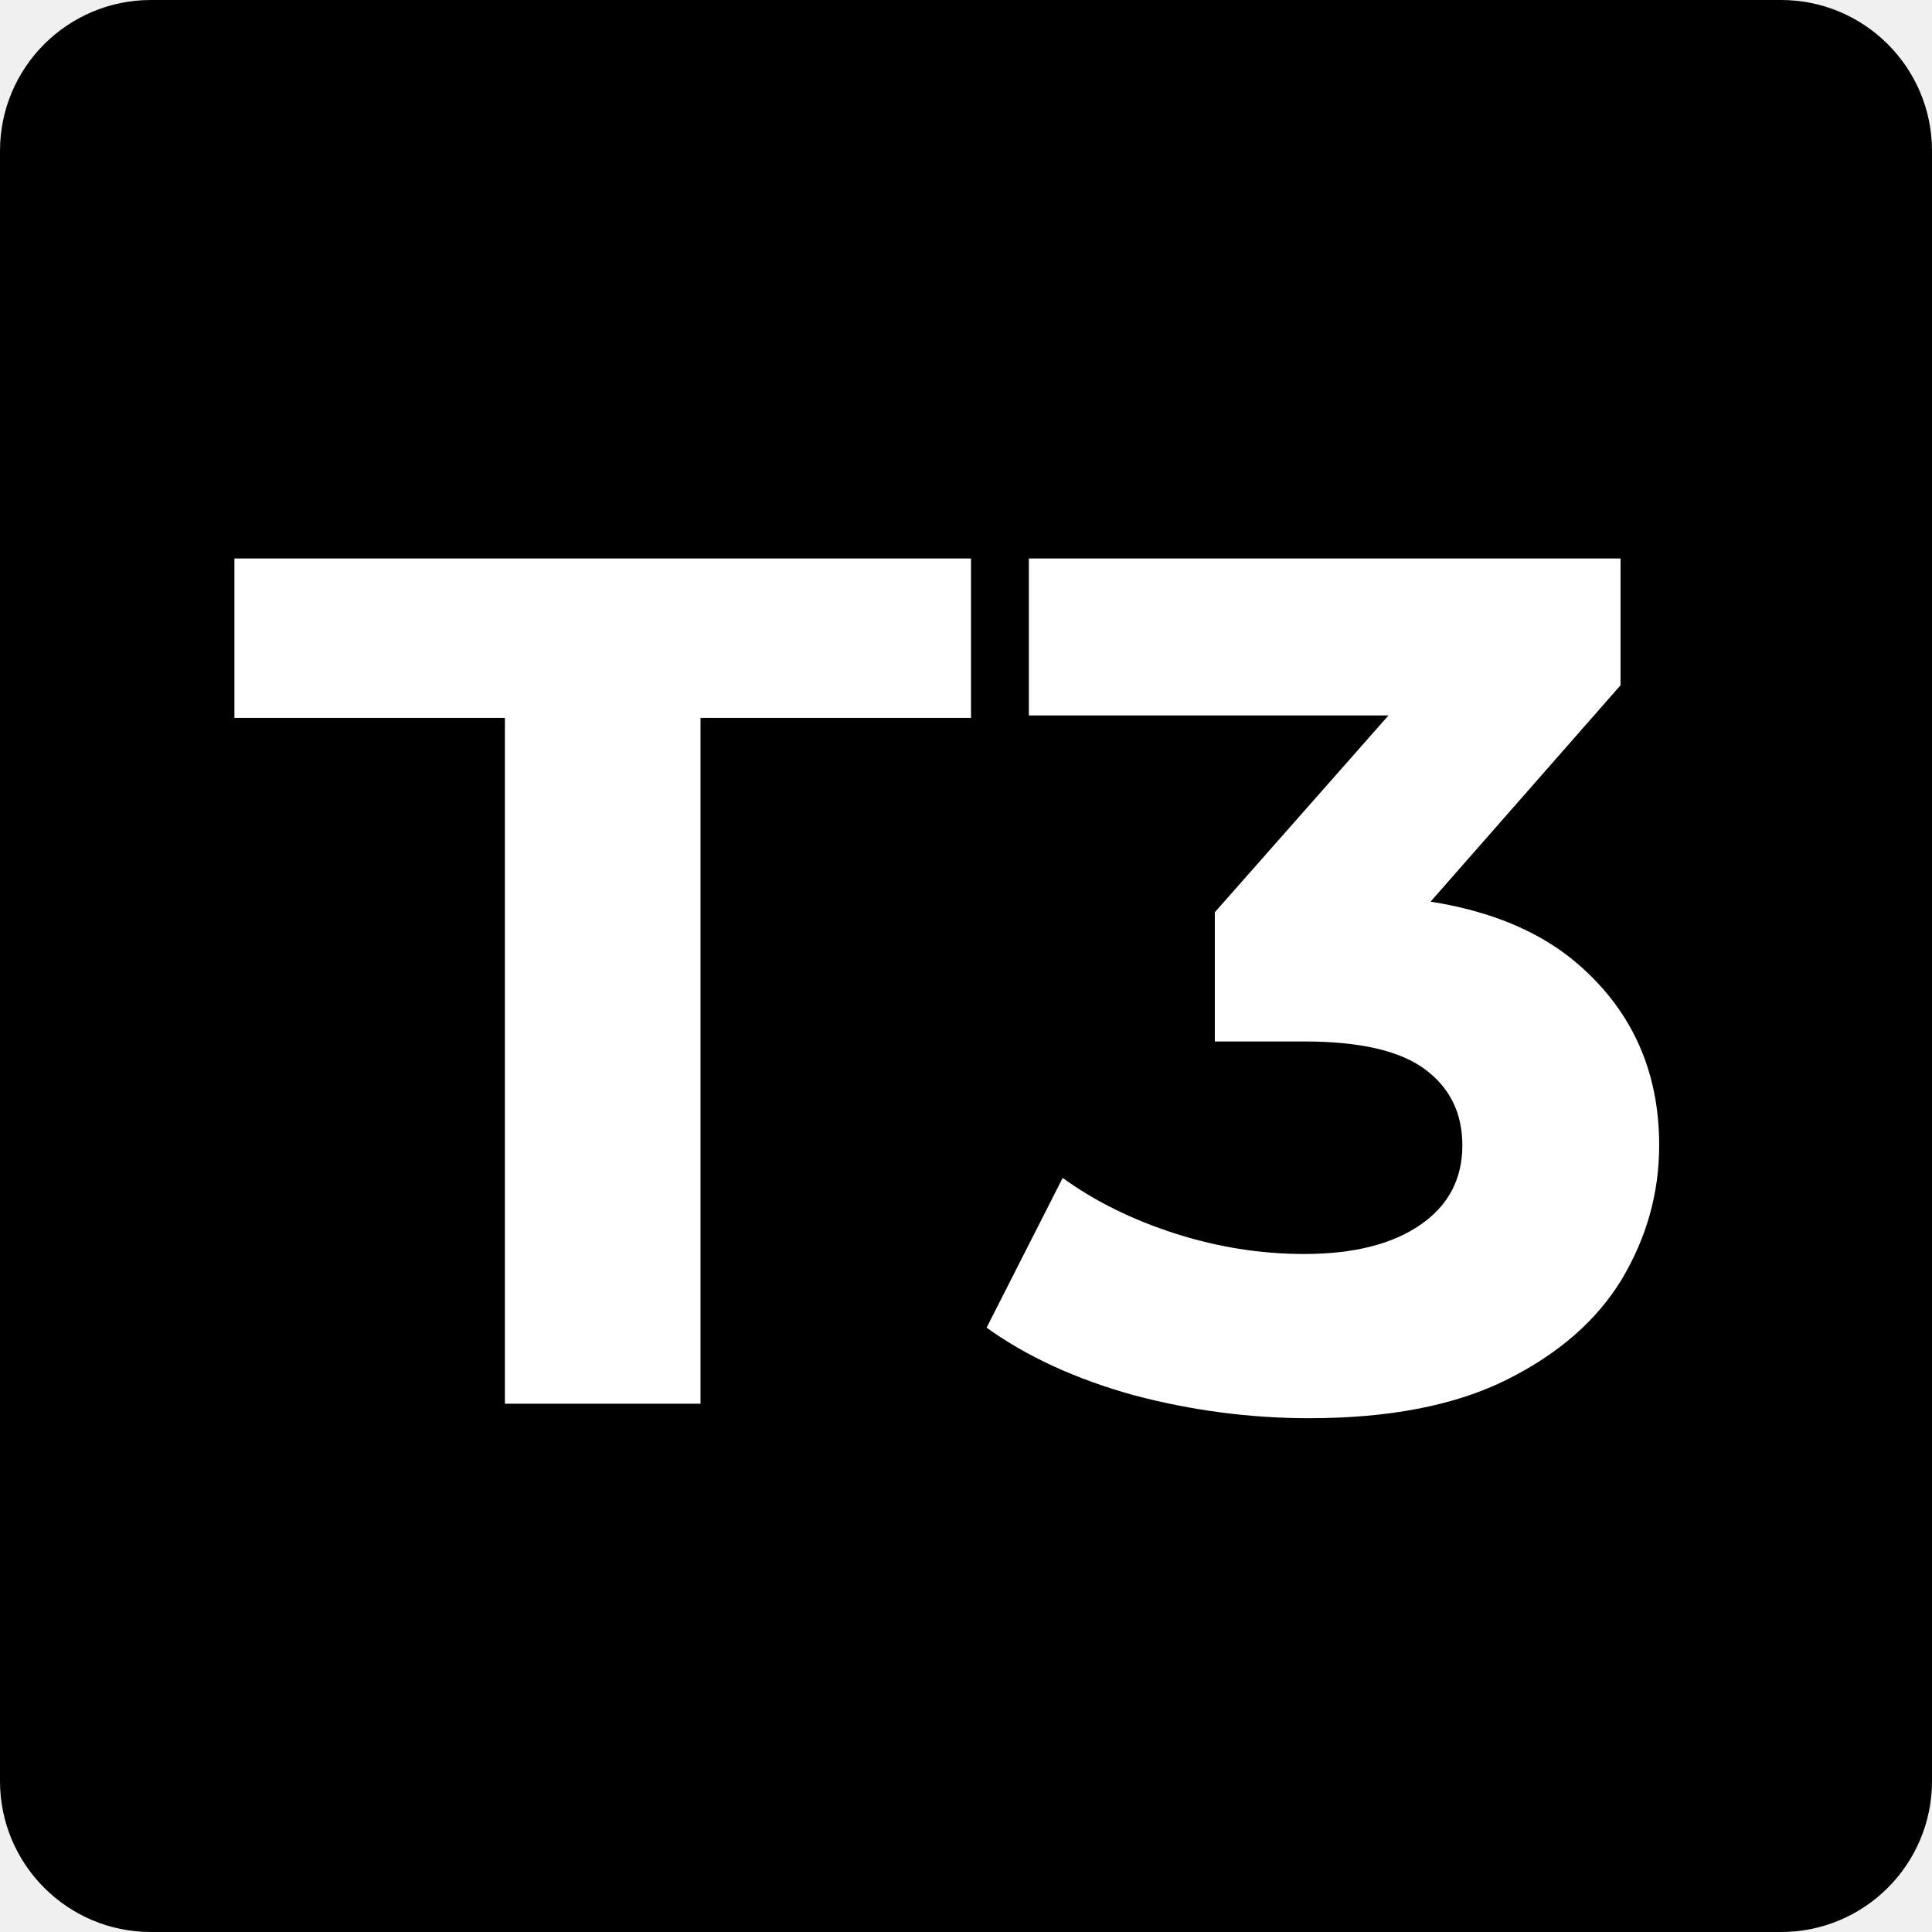
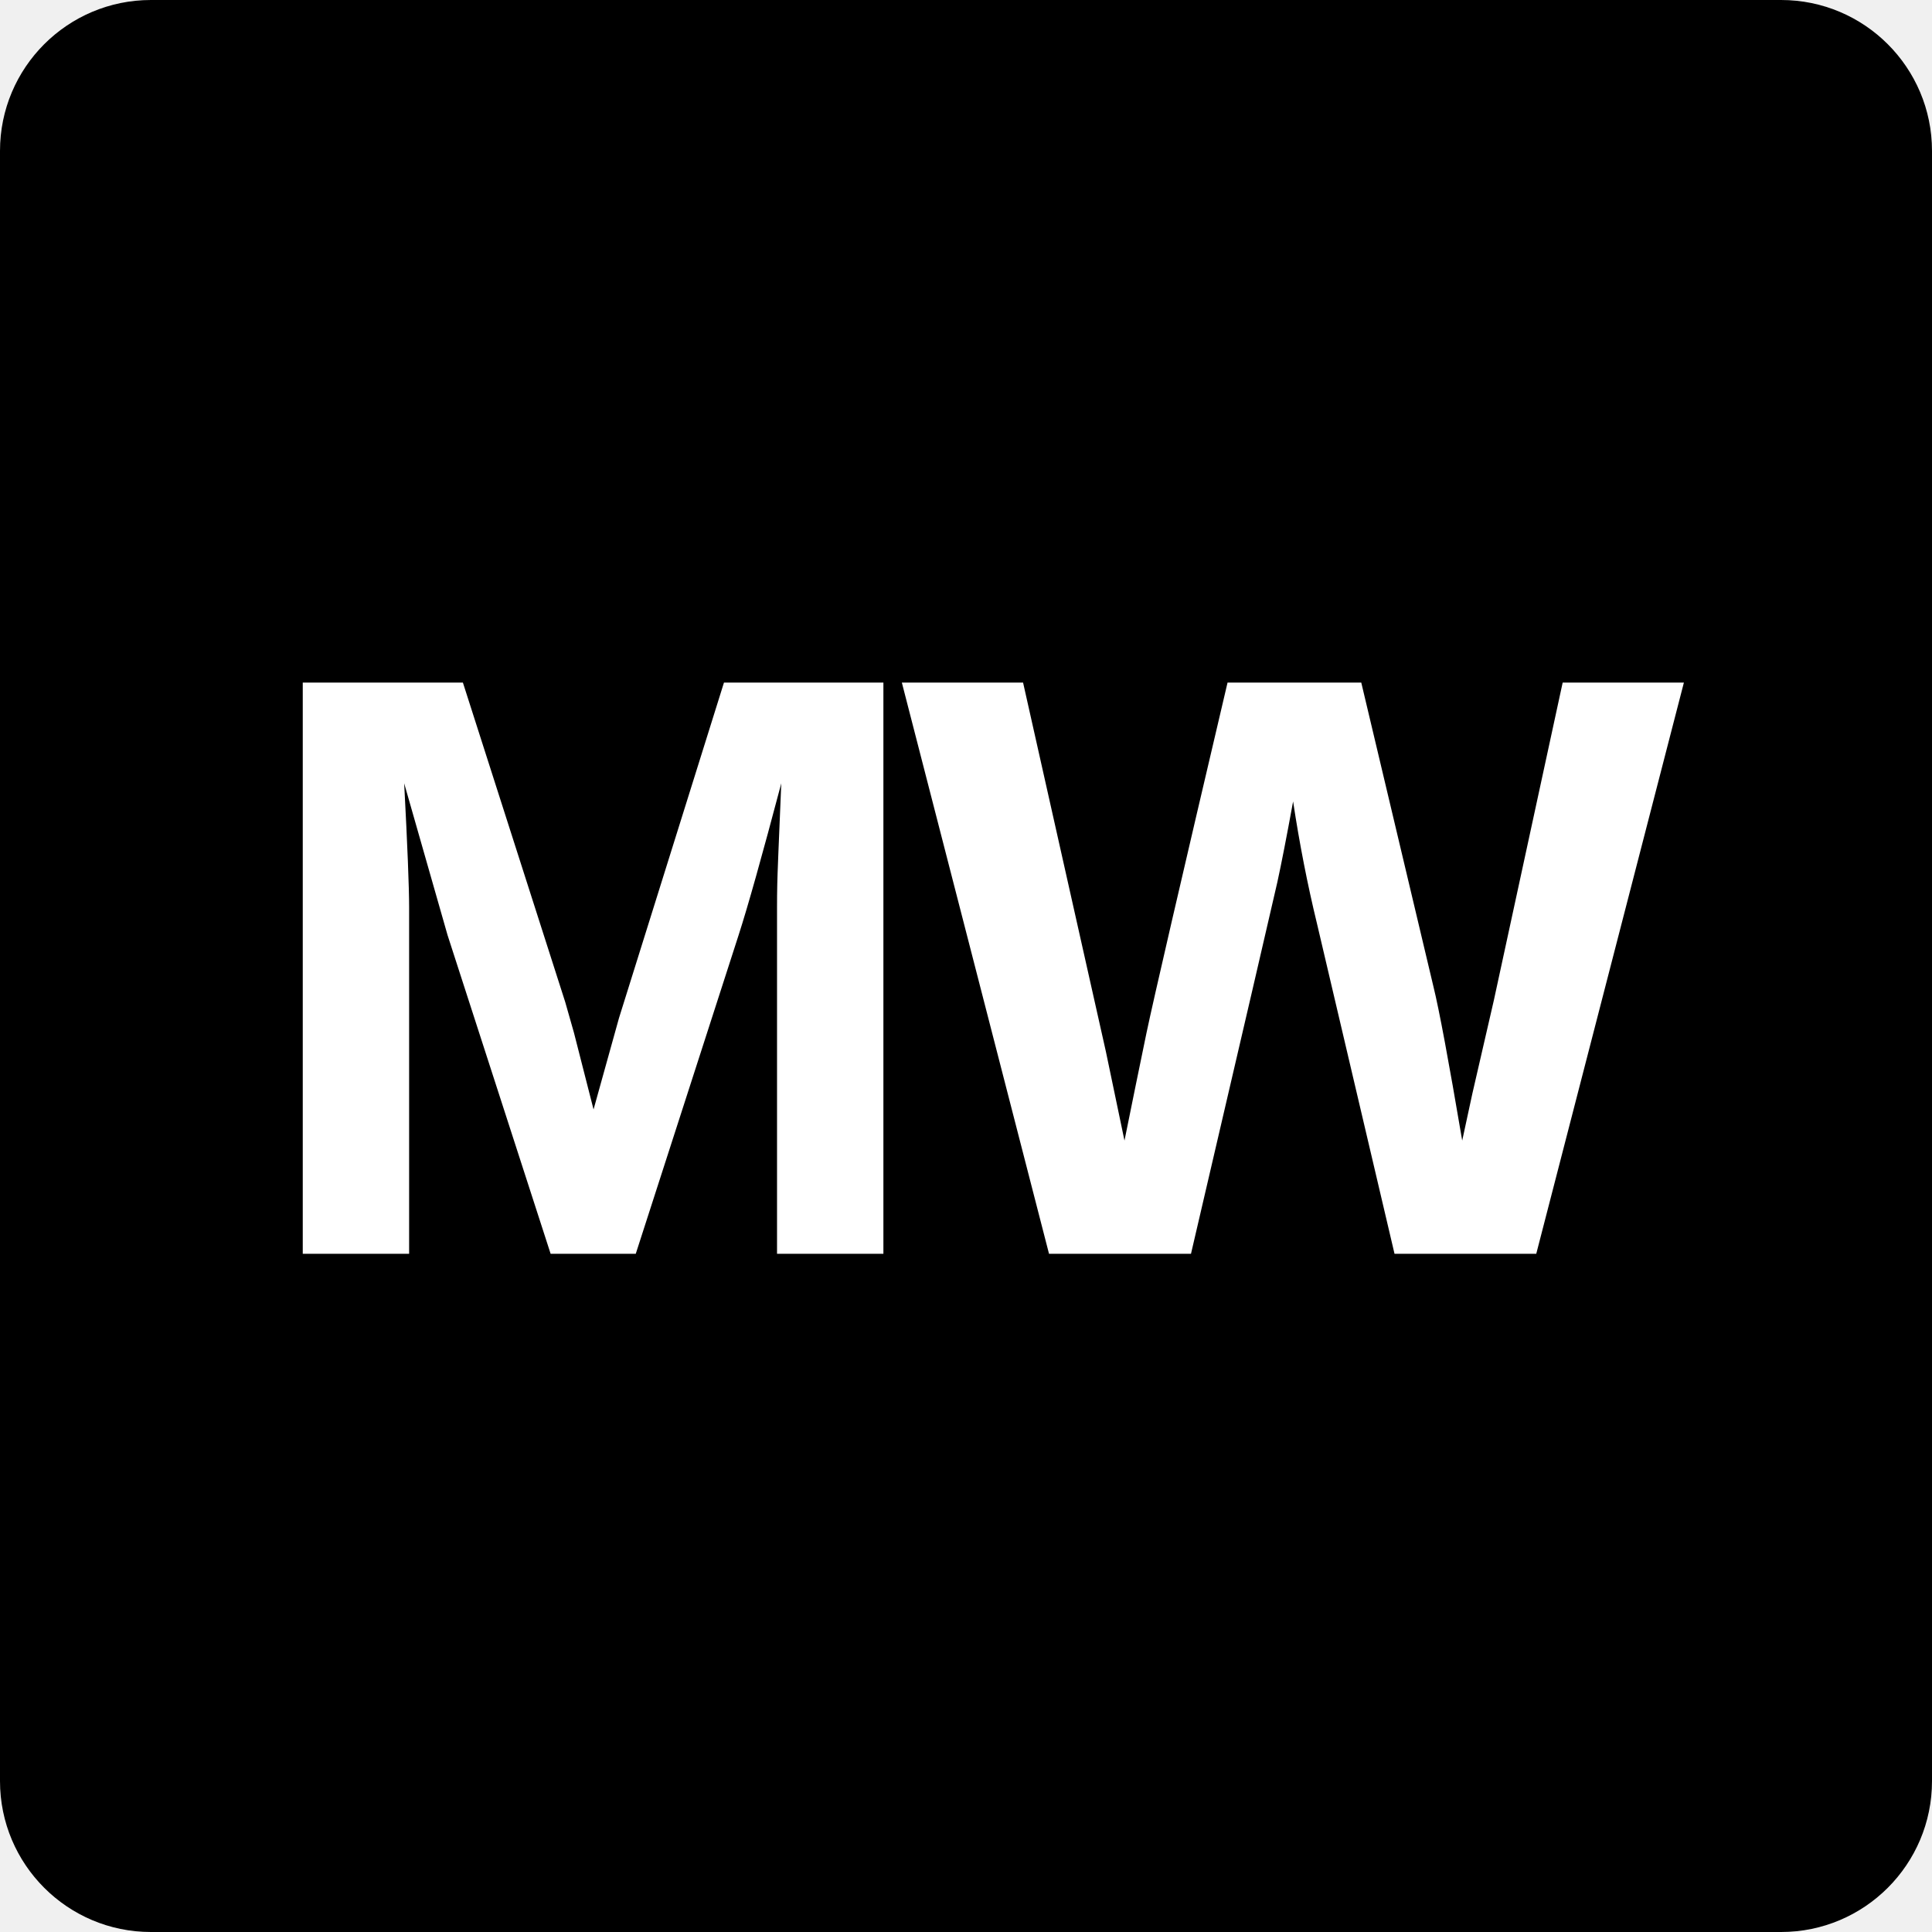
<svg xmlns="http://www.w3.org/2000/svg" width="128" height="128" viewBox="0 0 128 128" fill="none">
  <path d="M0 10C0 4.477 4.477 0 10 0H118C123.523 0 128 4.477 128 10V118C128 123.523 123.523 128 118 128H10C4.477 128 0 123.523 0 118V10Z" fill="black" />
-   <path d="M33.451 93V47.56H15.531V37H64.331V47.56H46.411V93H33.451ZM86.725 93.96C82.832 93.96 78.965 93.453 75.125 92.44C71.285 91.373 68.032 89.88 65.365 87.96L70.405 78.04C72.539 79.587 75.019 80.813 77.845 81.72C80.672 82.627 83.525 83.08 86.405 83.08C89.659 83.08 92.219 82.44 94.085 81.16C95.952 79.88 96.885 78.12 96.885 75.88C96.885 73.747 96.059 72.067 94.405 70.84C92.752 69.613 90.085 69 86.405 69H80.485V60.44L96.085 42.76L97.525 47.4H68.165V37H107.365V45.4L91.845 63.08L85.285 59.32H89.045C95.925 59.32 101.125 60.867 104.645 63.96C108.165 67.053 109.925 71.027 109.925 75.88C109.925 79.027 109.099 81.987 107.445 84.76C105.792 87.48 103.259 89.693 99.845 91.4C96.432 93.107 92.059 93.96 86.725 93.96Z" fill="white" />
+   <text x="64" y="64" text-anchor="middle" dominant-baseline="central" font-family="-apple-system, 'Helvetica Neue', Arial, sans-serif" font-weight="800" font-size="55" textLength="102" lengthAdjust="spacingAndGlyphs" letter-spacing="-2.5" fill="white">MW</text>
</svg>
